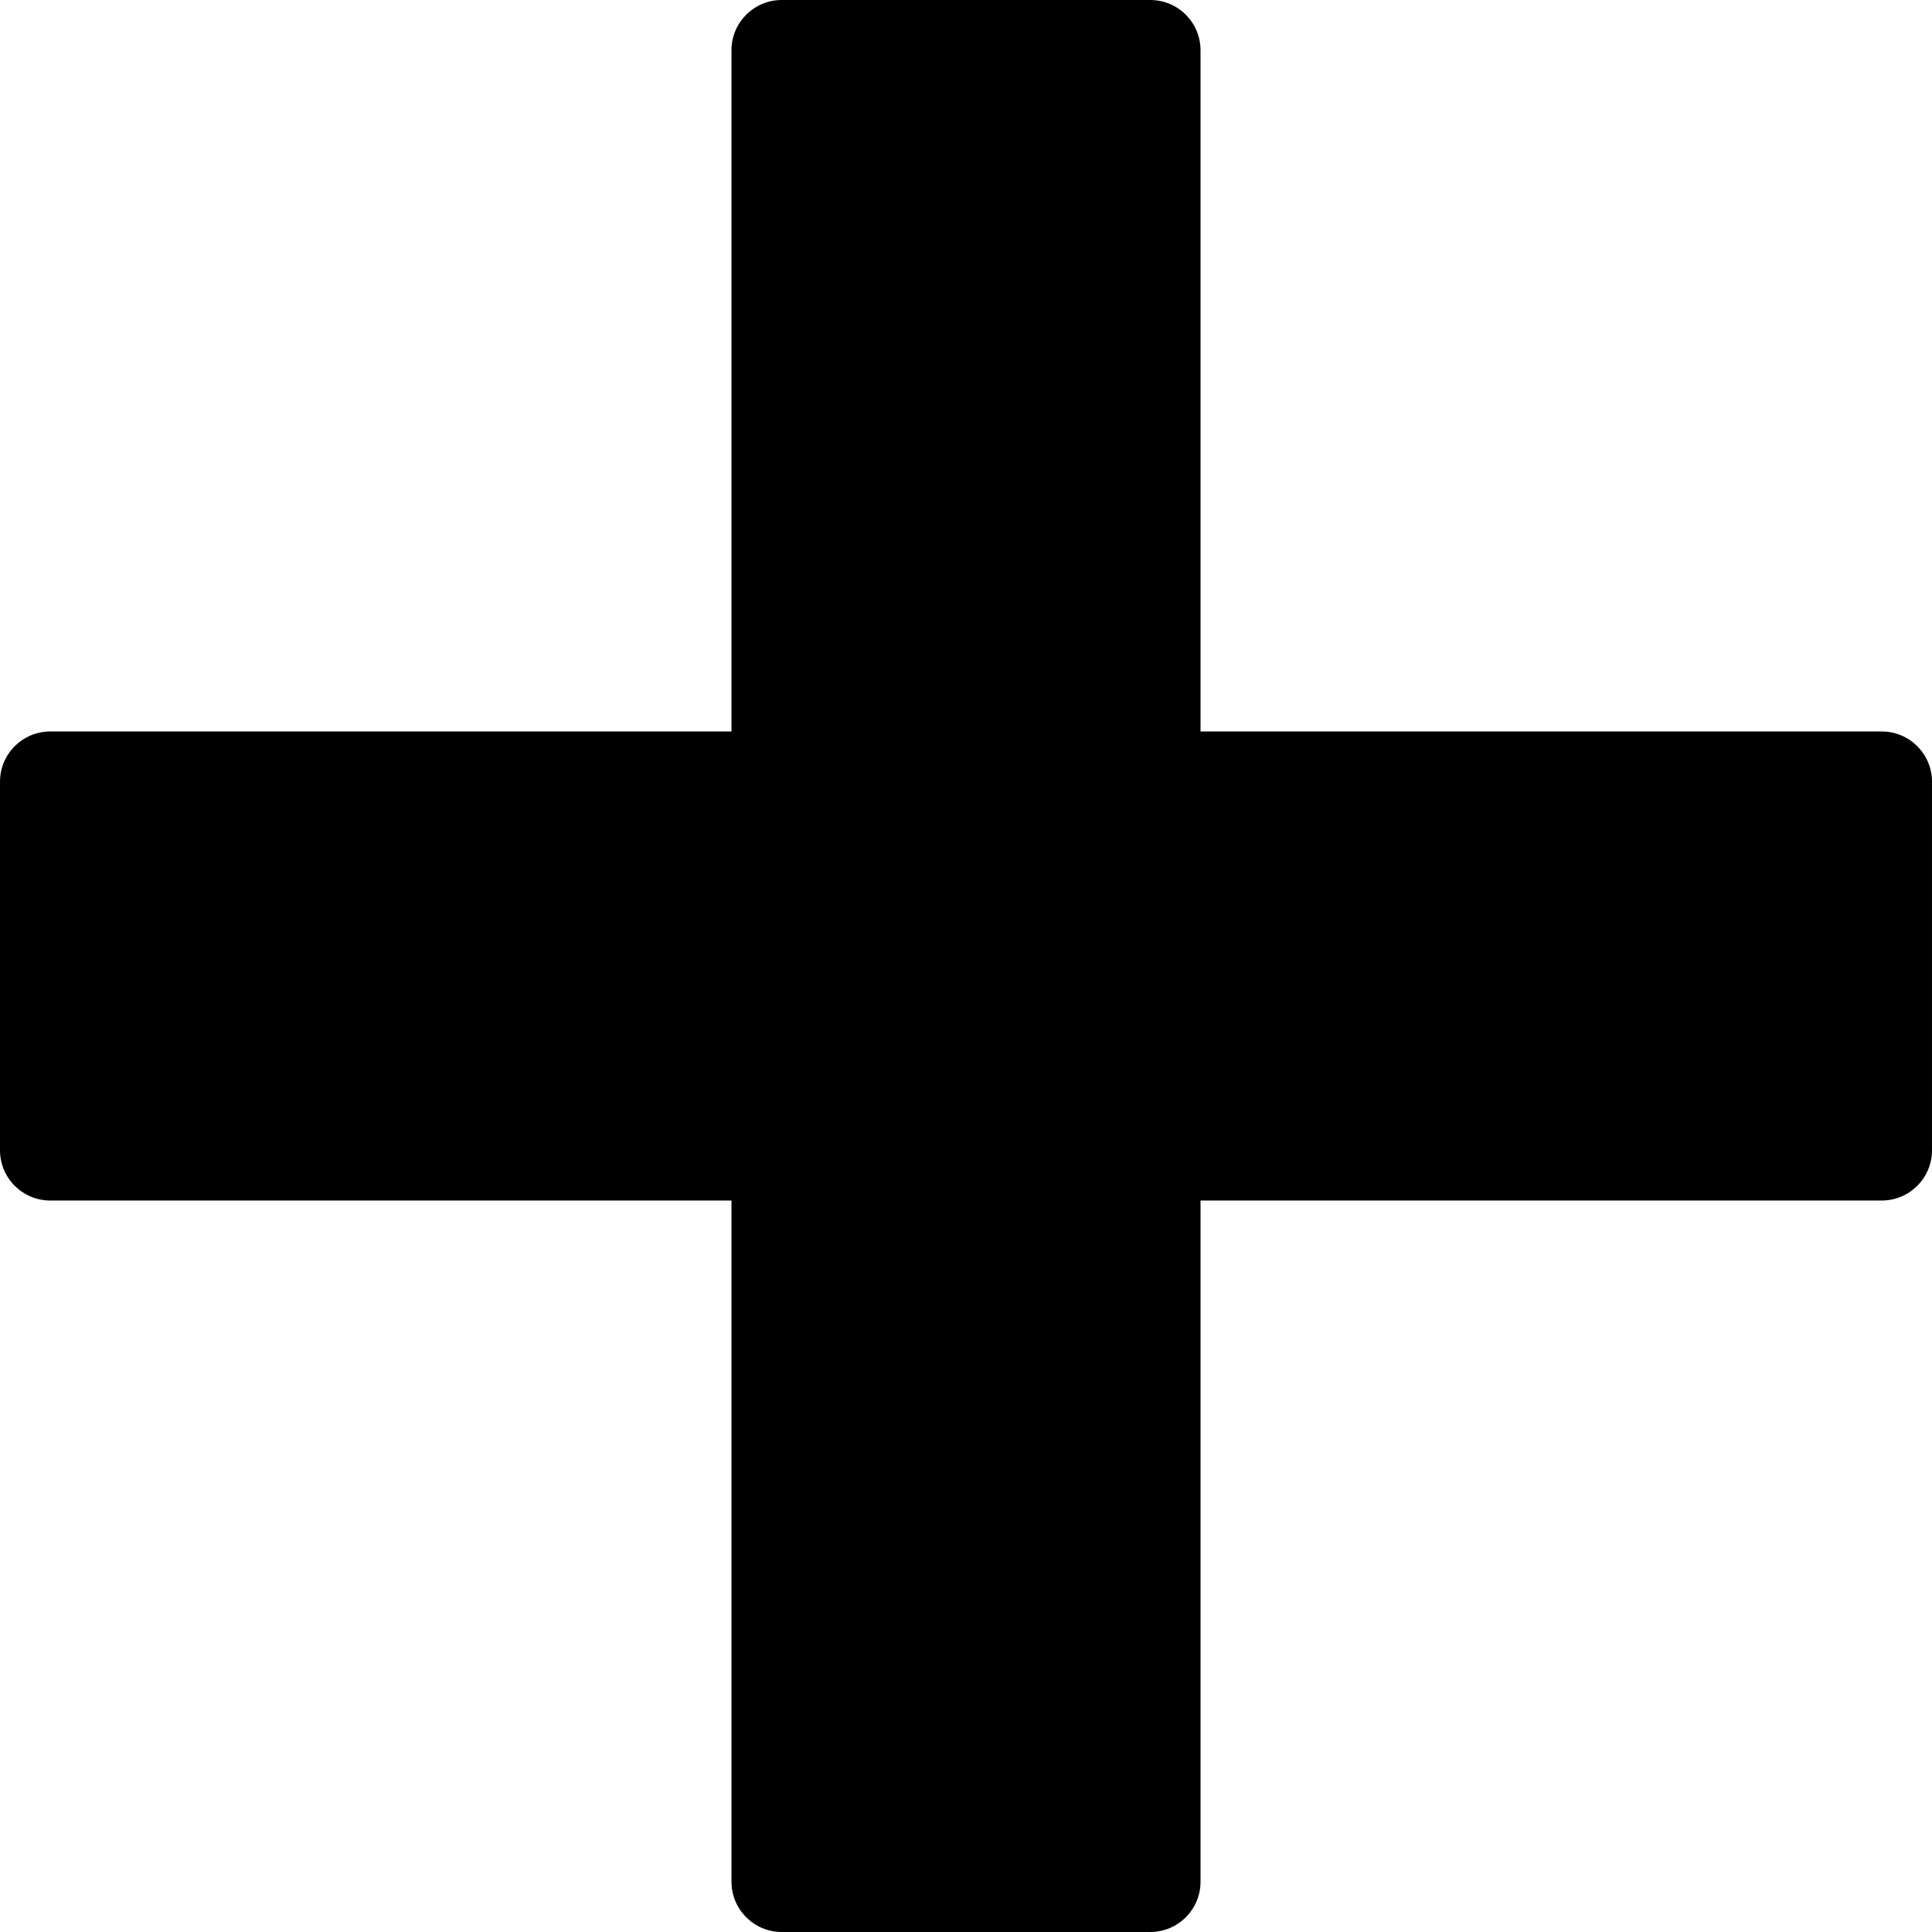
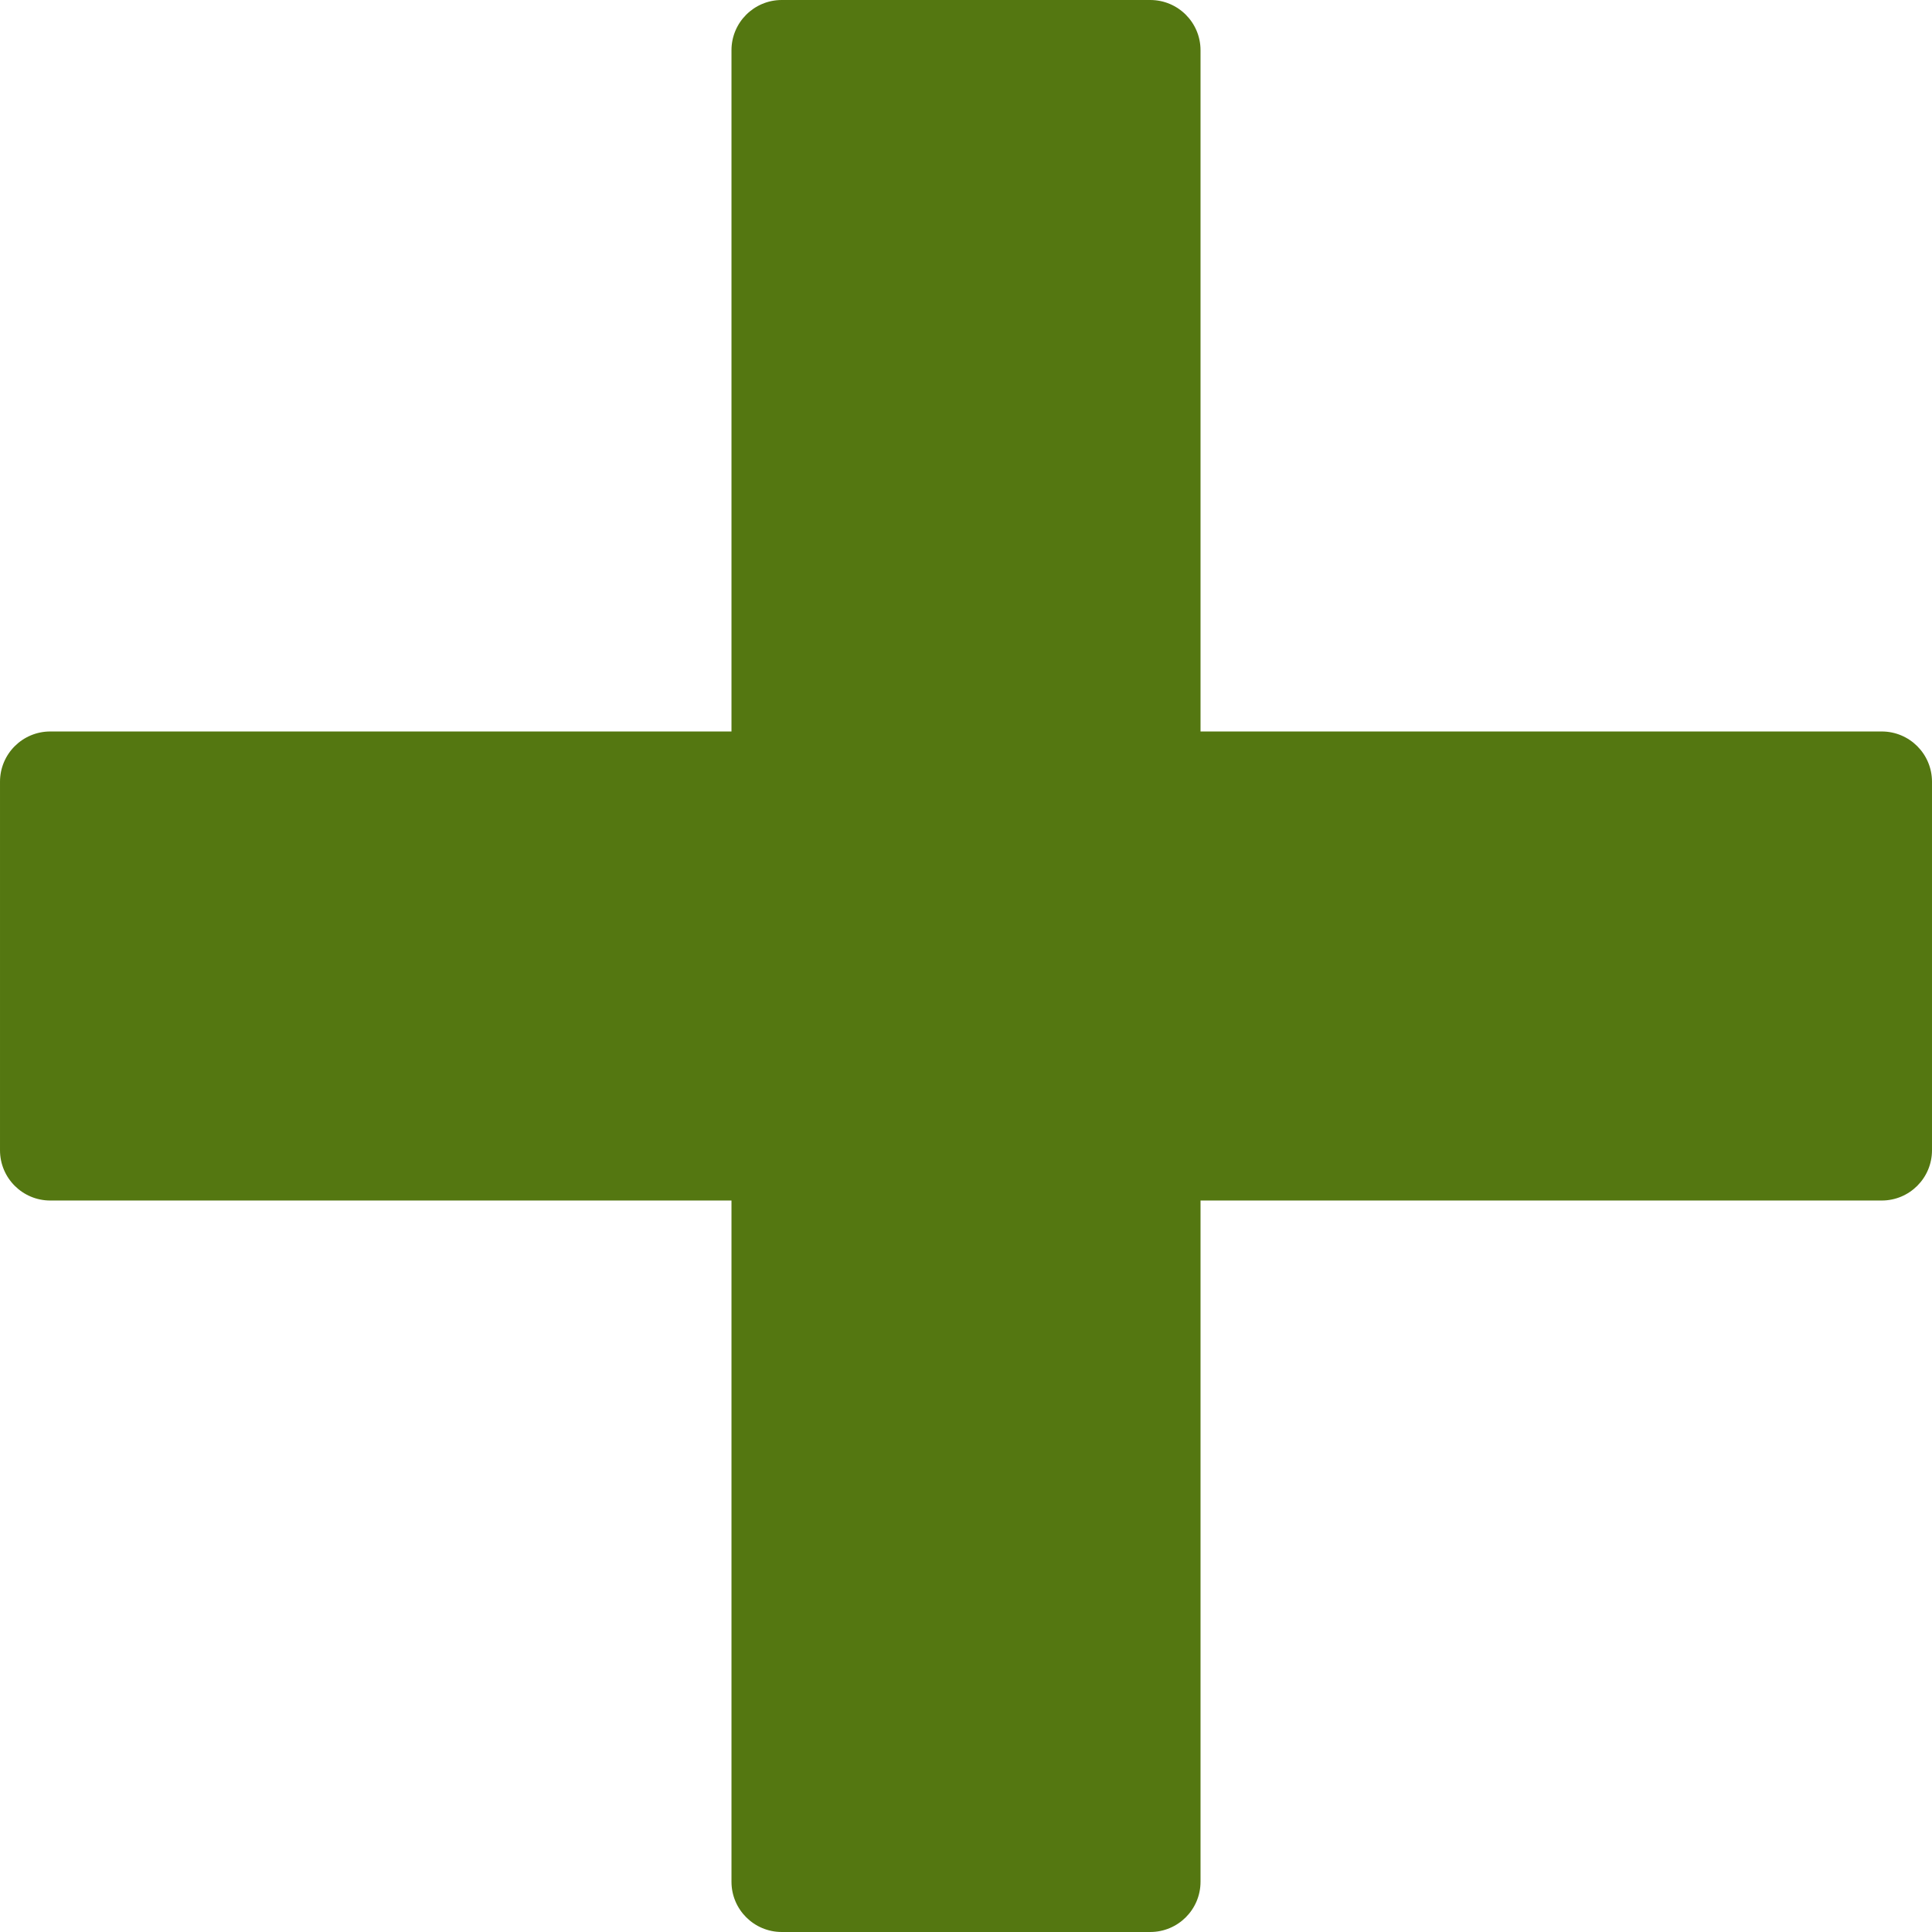
- <svg xmlns="http://www.w3.org/2000/svg" fill="#000000" version="1.1" id="Capa_1" width="800px" height="800px" viewBox="0 0 349.03 349.031" xml:space="preserve">
+ <svg xmlns="http://www.w3.org/2000/svg" fill="#547711" version="1.1" id="Capa_1" width="800px" height="800px" viewBox="0 0 349.03 349.031" xml:space="preserve">
  <g>
    <path d="M349.03,141.226v66.579c0,5.012-4.061,9.079-9.079,9.079H216.884v123.067c0,5.019-4.067,9.079-9.079,9.079h-66.579   c-5.009,0-9.079-4.061-9.079-9.079V216.884H9.079c-5.016,0-9.079-4.067-9.079-9.079v-66.579c0-5.013,4.063-9.079,9.079-9.079   h123.068V9.079c0-5.018,4.069-9.079,9.079-9.079h66.579c5.012,0,9.079,4.061,9.079,9.079v123.068h123.067   C344.97,132.147,349.03,136.213,349.03,141.226z" />
  </g>
</svg>
